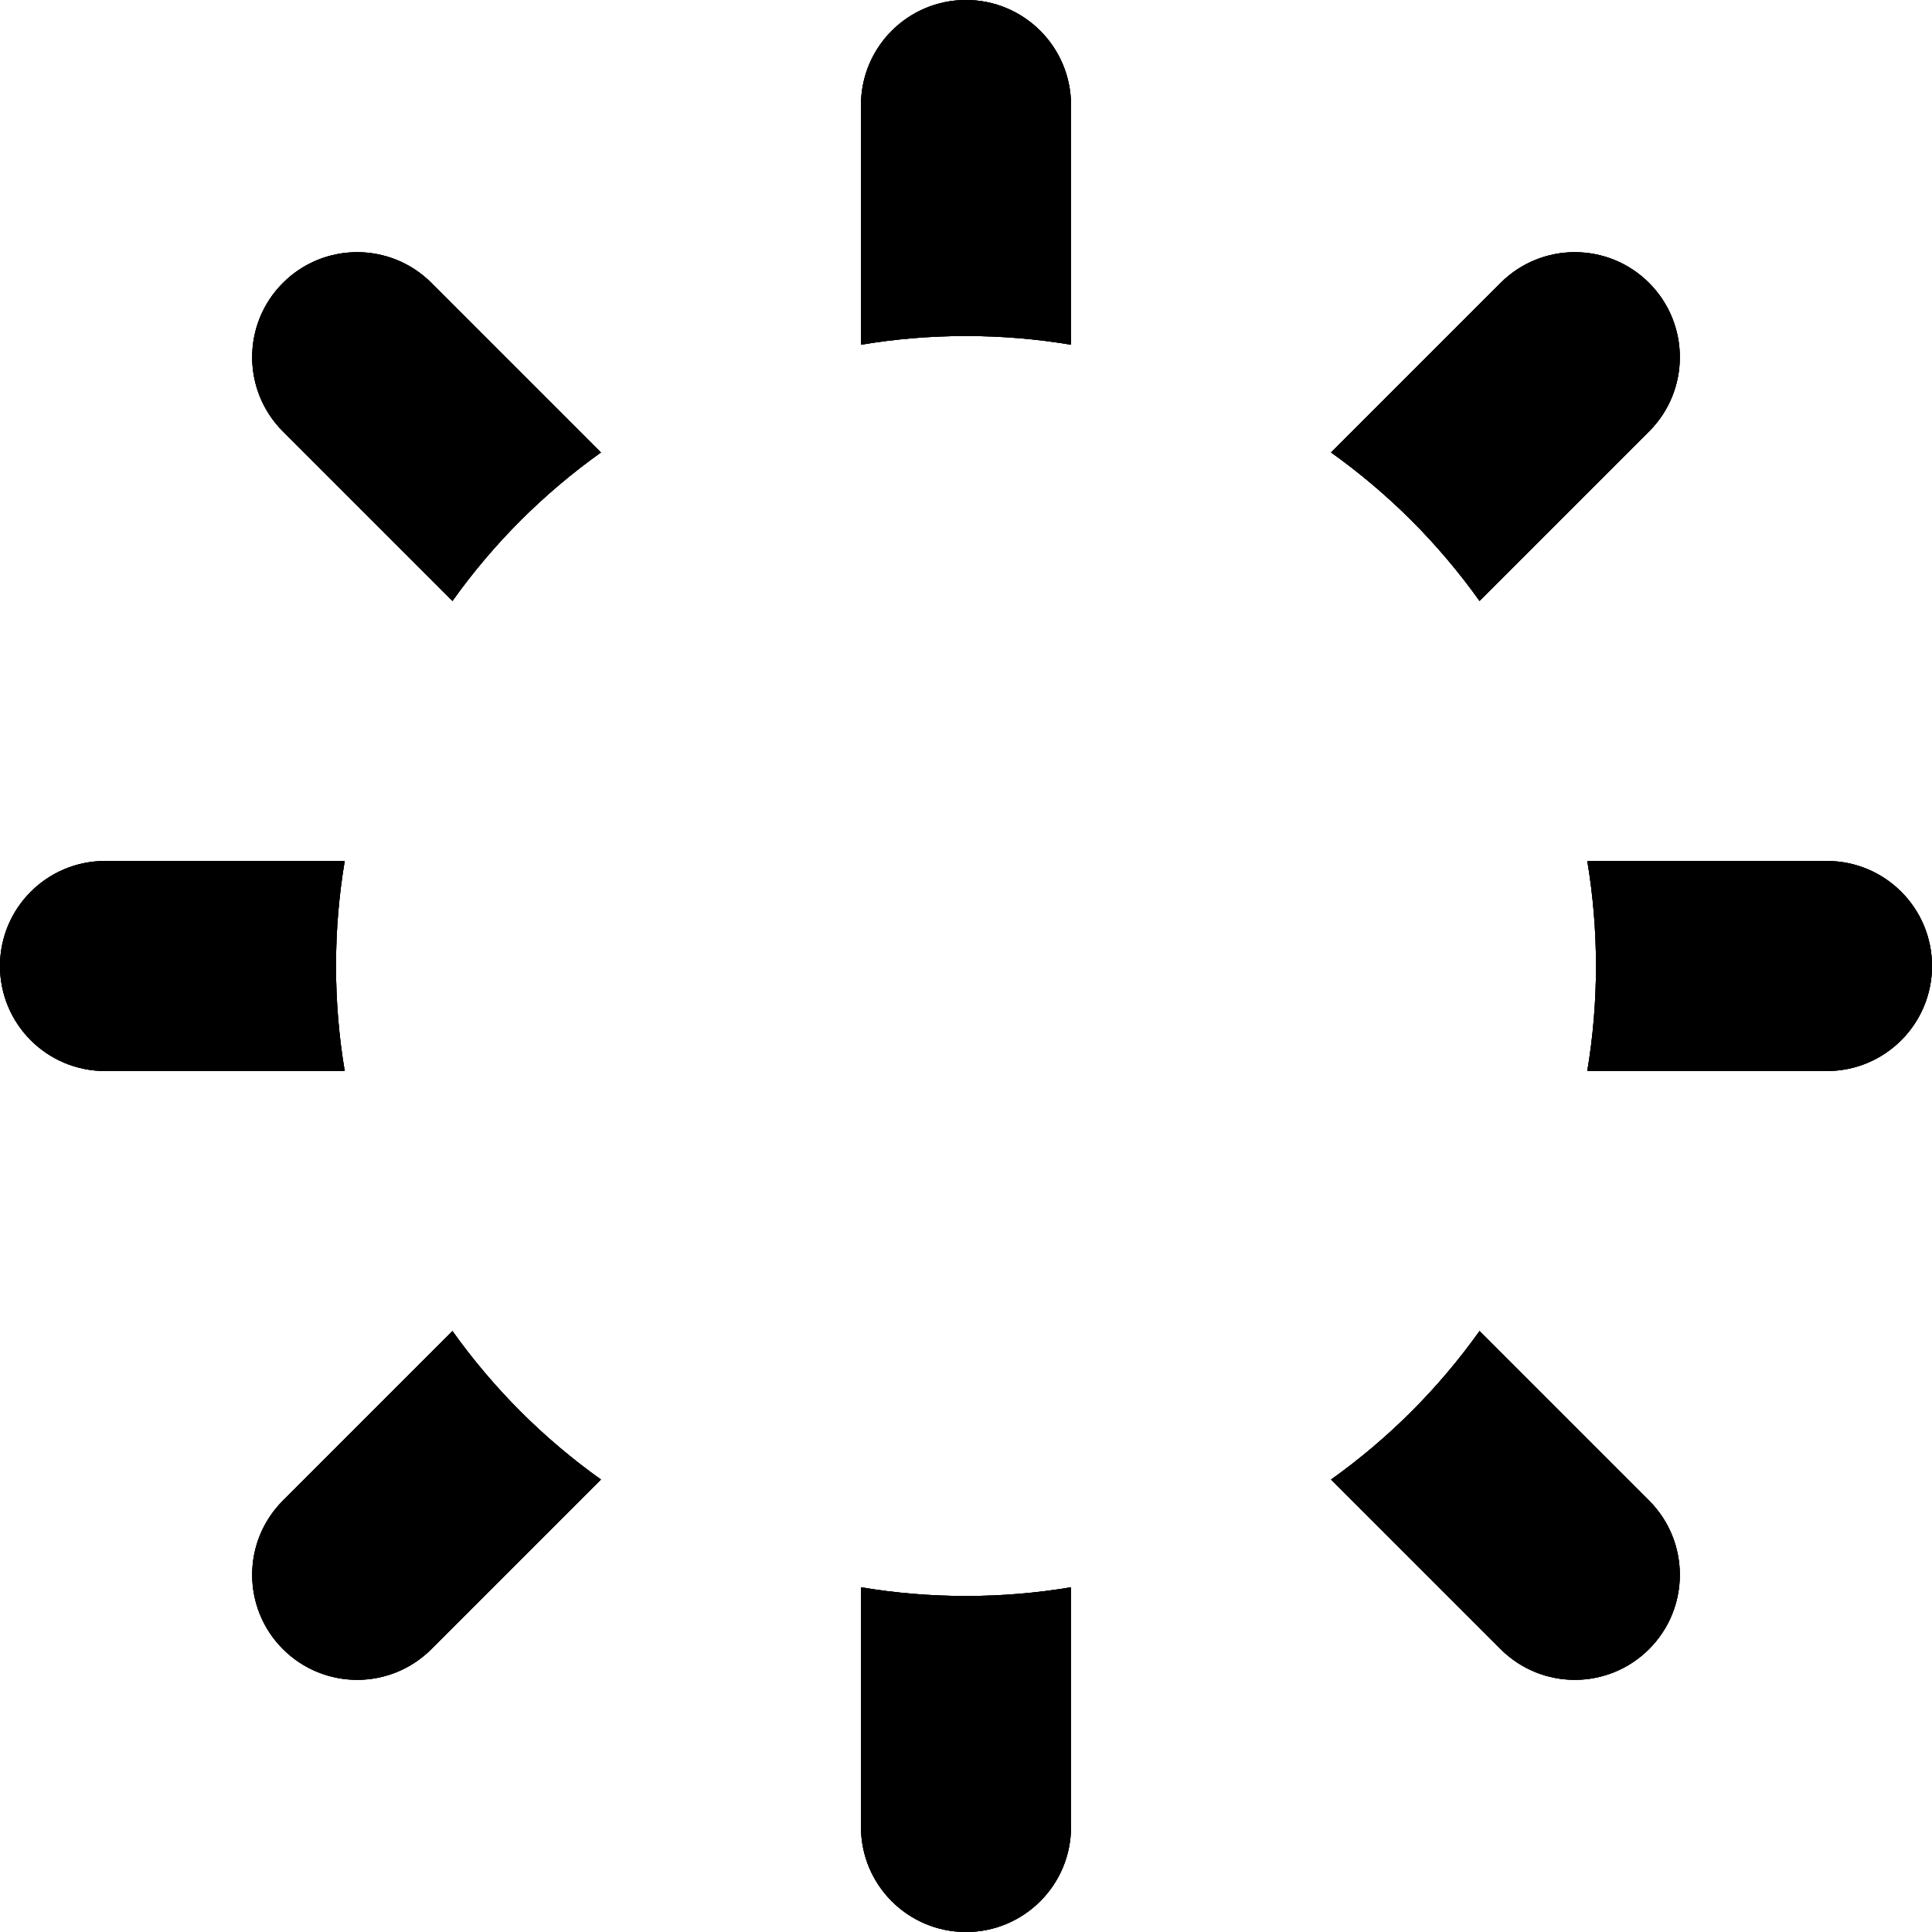
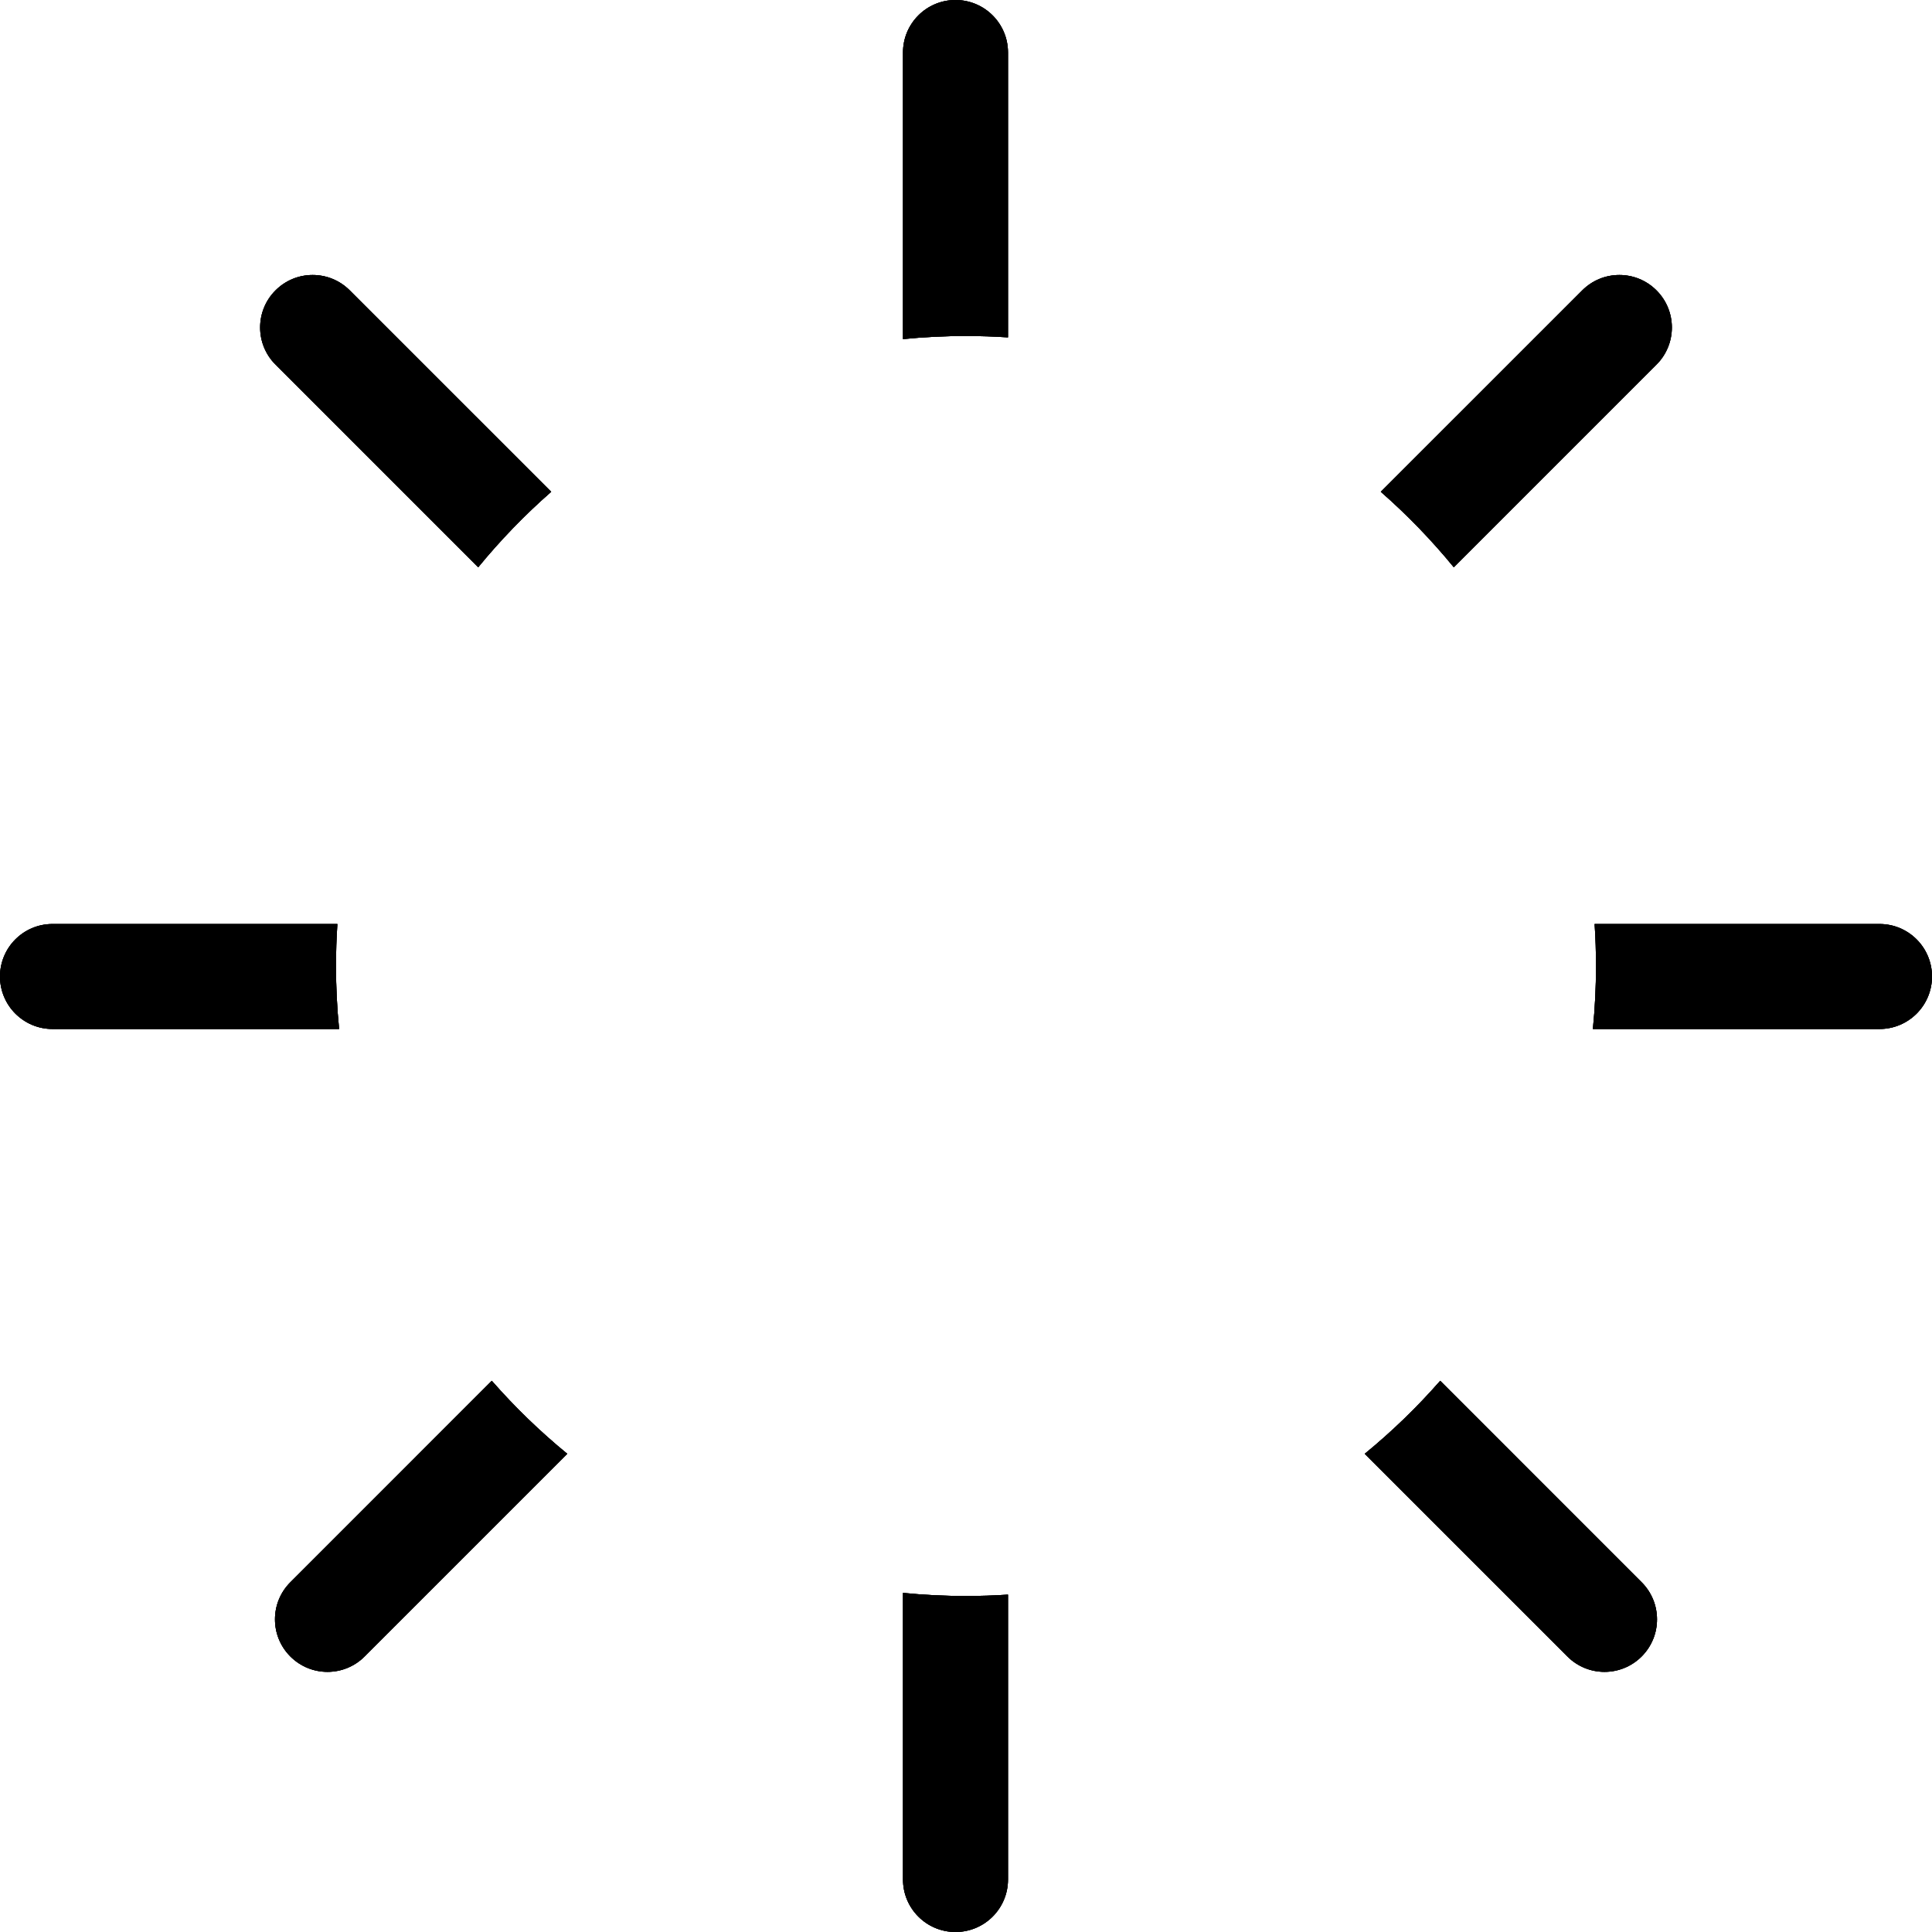
<svg xmlns="http://www.w3.org/2000/svg" width="92" height="92" viewBox="0 0 92 92" fill="none">
-   <path fill-rule="evenodd" clip-rule="evenodd" d="M46 0C43.239 0 41 2.239 41 5V16.415C42.626 16.142 44.296 16 46 16C47.704 16 49.374 16.142 51 16.415V5C51 2.239 48.761 0 46 0ZM63.383 21.546C66.115 23.492 68.508 25.885 70.454 28.617L78.527 20.544C80.48 18.591 80.48 15.426 78.527 13.473C76.574 11.521 73.409 11.521 71.456 13.473L63.383 21.546ZM75.585 41C75.858 42.626 76 44.296 76 46C76 47.704 75.858 49.374 75.585 51H87C89.761 51 92 48.761 92 46C92 43.239 89.761 41 87 41H75.585ZM70.454 63.383C68.508 66.115 66.115 68.508 63.383 70.454L71.456 78.527C73.409 80.48 76.574 80.48 78.527 78.527C80.48 76.574 80.48 73.409 78.527 71.456L70.454 63.383ZM51 75.585C49.374 75.858 47.704 76 46 76C44.296 76 42.626 75.858 41 75.585V87C41 89.761 43.239 92 46 92C48.761 92 51 89.761 51 87V75.585ZM28.617 70.454C25.885 68.508 23.492 66.115 21.546 63.383L13.473 71.456C11.521 73.409 11.521 76.574 13.473 78.527C15.426 80.48 18.591 80.48 20.544 78.527L28.617 70.454ZM16.415 51C16.142 49.374 16 47.704 16 46C16 44.296 16.142 42.626 16.415 41H5C2.239 41 0 43.239 0 46C0 48.761 2.239 51 5 51H16.415ZM21.546 28.617C23.492 25.885 25.885 23.492 28.617 21.546L20.544 13.473C18.591 11.521 15.426 11.521 13.473 13.473C11.521 15.426 11.521 18.591 13.473 20.544L21.546 28.617Z" fill="black" />
-   <path fill-rule="evenodd" clip-rule="evenodd" d="M46 0C43.239 0 41 2.239 41 5V16.415C42.626 16.142 44.296 16 46 16C47.704 16 49.374 16.142 51 16.415V5C51 2.239 48.761 0 46 0ZM63.383 21.546C66.115 23.492 68.508 25.885 70.454 28.617L78.527 20.544C80.48 18.591 80.48 15.426 78.527 13.473C76.574 11.521 73.409 11.521 71.456 13.473L63.383 21.546ZM75.585 41C75.858 42.626 76 44.296 76 46C76 47.704 75.858 49.374 75.585 51H87C89.761 51 92 48.761 92 46C92 43.239 89.761 41 87 41H75.585ZM70.454 63.383C68.508 66.115 66.115 68.508 63.383 70.454L71.456 78.527C73.409 80.48 76.574 80.48 78.527 78.527C80.48 76.574 80.48 73.409 78.527 71.456L70.454 63.383ZM51 75.585C49.374 75.858 47.704 76 46 76C44.296 76 42.626 75.858 41 75.585V87C41 89.761 43.239 92 46 92C48.761 92 51 89.761 51 87V75.585ZM28.617 70.454C25.885 68.508 23.492 66.115 21.546 63.383L13.473 71.456C11.521 73.409 11.521 76.574 13.473 78.527C15.426 80.48 18.591 80.48 20.544 78.527L28.617 70.454ZM16.415 51C16.142 49.374 16 47.704 16 46C16 44.296 16.142 42.626 16.415 41H5C2.239 41 0 43.239 0 46C0 48.761 2.239 51 5 51H16.415ZM21.546 28.617C23.492 25.885 25.885 23.492 28.617 21.546L20.544 13.473C18.591 11.521 15.426 11.521 13.473 13.473C11.521 15.426 11.521 18.591 13.473 20.544L21.546 28.617Z" fill="black" />
-   <path fill-rule="evenodd" clip-rule="evenodd" d="M46 0C43.239 0 41 2.239 41 5V16.415C42.626 16.142 44.296 16 46 16C47.704 16 49.374 16.142 51 16.415V5C51 2.239 48.761 0 46 0ZM63.383 21.546C66.115 23.492 68.508 25.885 70.454 28.617L78.527 20.544C80.48 18.591 80.48 15.426 78.527 13.473C76.574 11.521 73.409 11.521 71.456 13.473L63.383 21.546ZM75.585 41C75.858 42.626 76 44.296 76 46C76 47.704 75.858 49.374 75.585 51H87C89.761 51 92 48.761 92 46C92 43.239 89.761 41 87 41H75.585ZM70.454 63.383C68.508 66.115 66.115 68.508 63.383 70.454L71.456 78.527C73.409 80.48 76.574 80.48 78.527 78.527C80.48 76.574 80.48 73.409 78.527 71.456L70.454 63.383ZM51 75.585C49.374 75.858 47.704 76 46 76C44.296 76 42.626 75.858 41 75.585V87C41 89.761 43.239 92 46 92C48.761 92 51 89.761 51 87V75.585ZM28.617 70.454C25.885 68.508 23.492 66.115 21.546 63.383L13.473 71.456C11.521 73.409 11.521 76.574 13.473 78.527C15.426 80.48 18.591 80.48 20.544 78.527L28.617 70.454ZM16.415 51C16.142 49.374 16 47.704 16 46C16 44.296 16.142 42.626 16.415 41H5C2.239 41 0 43.239 0 46C0 48.761 2.239 51 5 51H16.415ZM21.546 28.617C23.492 25.885 25.885 23.492 28.617 21.546L20.544 13.473C18.591 11.521 15.426 11.521 13.473 13.473C11.521 15.426 11.521 18.591 13.473 20.544L21.546 28.617Z" fill="black" />
+   <path fill-rule="evenodd" clip-rule="evenodd" d="M45.5 0C44.119 0 43 1.119 43 2.5V16.148C43.987 16.05 44.987 16 46 16C46.672 16 47.339 16.022 48 16.066V2.5C48 1.119 46.881 0 45.5 0ZM65.752 23.419C67.008 24.519 68.171 25.721 69.229 27.014L78.88 17.362C79.857 16.386 79.857 14.803 78.88 13.827C77.904 12.85 76.321 12.85 75.345 13.827L65.752 23.419ZM75.934 44C75.978 44.661 76 45.328 76 46C76 47.013 75.95 48.013 75.852 49H89.5C90.881 49 92 47.881 92 46.5C92 45.119 90.881 44 89.5 44H75.934ZM68.581 65.752C67.481 67.008 66.279 68.171 64.986 69.229L74.638 78.88C75.614 79.857 77.197 79.857 78.173 78.88C79.15 77.904 79.15 76.321 78.173 75.345L68.581 65.752ZM48 75.934C47.339 75.978 46.672 76 46 76C44.987 76 43.987 75.95 43 75.852V89.5C43 90.881 44.119 92 45.5 92C46.881 92 48 90.881 48 89.5V75.934ZM27.014 69.229C25.721 68.171 24.519 67.008 23.419 65.752L13.827 75.345C12.85 76.321 12.85 77.904 13.827 78.88C14.803 79.857 16.386 79.857 17.362 78.88L27.014 69.229ZM16.148 49C16.05 48.013 16 47.013 16 46C16 45.328 16.022 44.661 16.066 44H2.5C1.119 44 0 45.119 0 46.5C0 47.881 1.119 49 2.5 49H16.148ZM22.771 27.014C23.829 25.721 24.992 24.519 26.248 23.419L16.655 13.827C15.679 12.85 14.096 12.85 13.12 13.827C12.143 14.803 12.143 16.386 13.12 17.362L22.771 27.014Z" fill="black" />
+   <path fill-rule="evenodd" clip-rule="evenodd" d="M45.5 0C44.119 0 43 1.119 43 2.5V16.148C43.987 16.05 44.987 16 46 16C46.672 16 47.339 16.022 48 16.066V2.5C48 1.119 46.881 0 45.5 0ZM65.752 23.419C67.008 24.519 68.171 25.721 69.229 27.014L78.88 17.362C79.857 16.386 79.857 14.803 78.88 13.827C77.904 12.85 76.321 12.85 75.345 13.827L65.752 23.419ZM75.934 44C75.978 44.661 76 45.328 76 46C76 47.013 75.95 48.013 75.852 49H89.5C90.881 49 92 47.881 92 46.5C92 45.119 90.881 44 89.5 44H75.934ZM68.581 65.752C67.481 67.008 66.279 68.171 64.986 69.229L74.638 78.88C75.614 79.857 77.197 79.857 78.173 78.88C79.15 77.904 79.15 76.321 78.173 75.345L68.581 65.752ZM48 75.934C47.339 75.978 46.672 76 46 76C44.987 76 43.987 75.95 43 75.852V89.5C43 90.881 44.119 92 45.5 92C46.881 92 48 90.881 48 89.5V75.934ZM27.014 69.229C25.721 68.171 24.519 67.008 23.419 65.752L13.827 75.345C12.85 76.321 12.85 77.904 13.827 78.88C14.803 79.857 16.386 79.857 17.362 78.88L27.014 69.229ZM16.148 49C16.05 48.013 16 47.013 16 46C16 45.328 16.022 44.661 16.066 44H2.5C1.119 44 0 45.119 0 46.5C0 47.881 1.119 49 2.5 49H16.148ZM22.771 27.014C23.829 25.721 24.992 24.519 26.248 23.419L16.655 13.827C15.679 12.85 14.096 12.85 13.12 13.827C12.143 14.803 12.143 16.386 13.12 17.362L22.771 27.014Z" fill="black" />
+   <path fill-rule="evenodd" clip-rule="evenodd" d="M45.5 0C44.119 0 43 1.119 43 2.5V16.148C43.987 16.05 44.987 16 46 16C46.672 16 47.339 16.022 48 16.066V2.5C48 1.119 46.881 0 45.5 0ZM65.752 23.419C67.008 24.519 68.171 25.721 69.229 27.014L78.88 17.362C79.857 16.386 79.857 14.803 78.88 13.827C77.904 12.85 76.321 12.85 75.345 13.827L65.752 23.419ZM75.934 44C75.978 44.661 76 45.328 76 46C76 47.013 75.95 48.013 75.852 49H89.5C90.881 49 92 47.881 92 46.5C92 45.119 90.881 44 89.5 44H75.934ZM68.581 65.752C67.481 67.008 66.279 68.171 64.986 69.229L74.638 78.88C75.614 79.857 77.197 79.857 78.173 78.88C79.15 77.904 79.15 76.321 78.173 75.345L68.581 65.752ZM48 75.934C47.339 75.978 46.672 76 46 76C44.987 76 43.987 75.95 43 75.852V89.5C43 90.881 44.119 92 45.5 92C46.881 92 48 90.881 48 89.5V75.934ZM27.014 69.229C25.721 68.171 24.519 67.008 23.419 65.752L13.827 75.345C12.85 76.321 12.85 77.904 13.827 78.88C14.803 79.857 16.386 79.857 17.362 78.88L27.014 69.229ZM16.148 49C16.05 48.013 16 47.013 16 46C16 45.328 16.022 44.661 16.066 44H2.5C1.119 44 0 45.119 0 46.5C0 47.881 1.119 49 2.5 49H16.148ZM22.771 27.014C23.829 25.721 24.992 24.519 26.248 23.419L16.655 13.827C15.679 12.85 14.096 12.85 13.12 13.827C12.143 14.803 12.143 16.386 13.12 17.362L22.771 27.014Z" fill="black" />
</svg>
